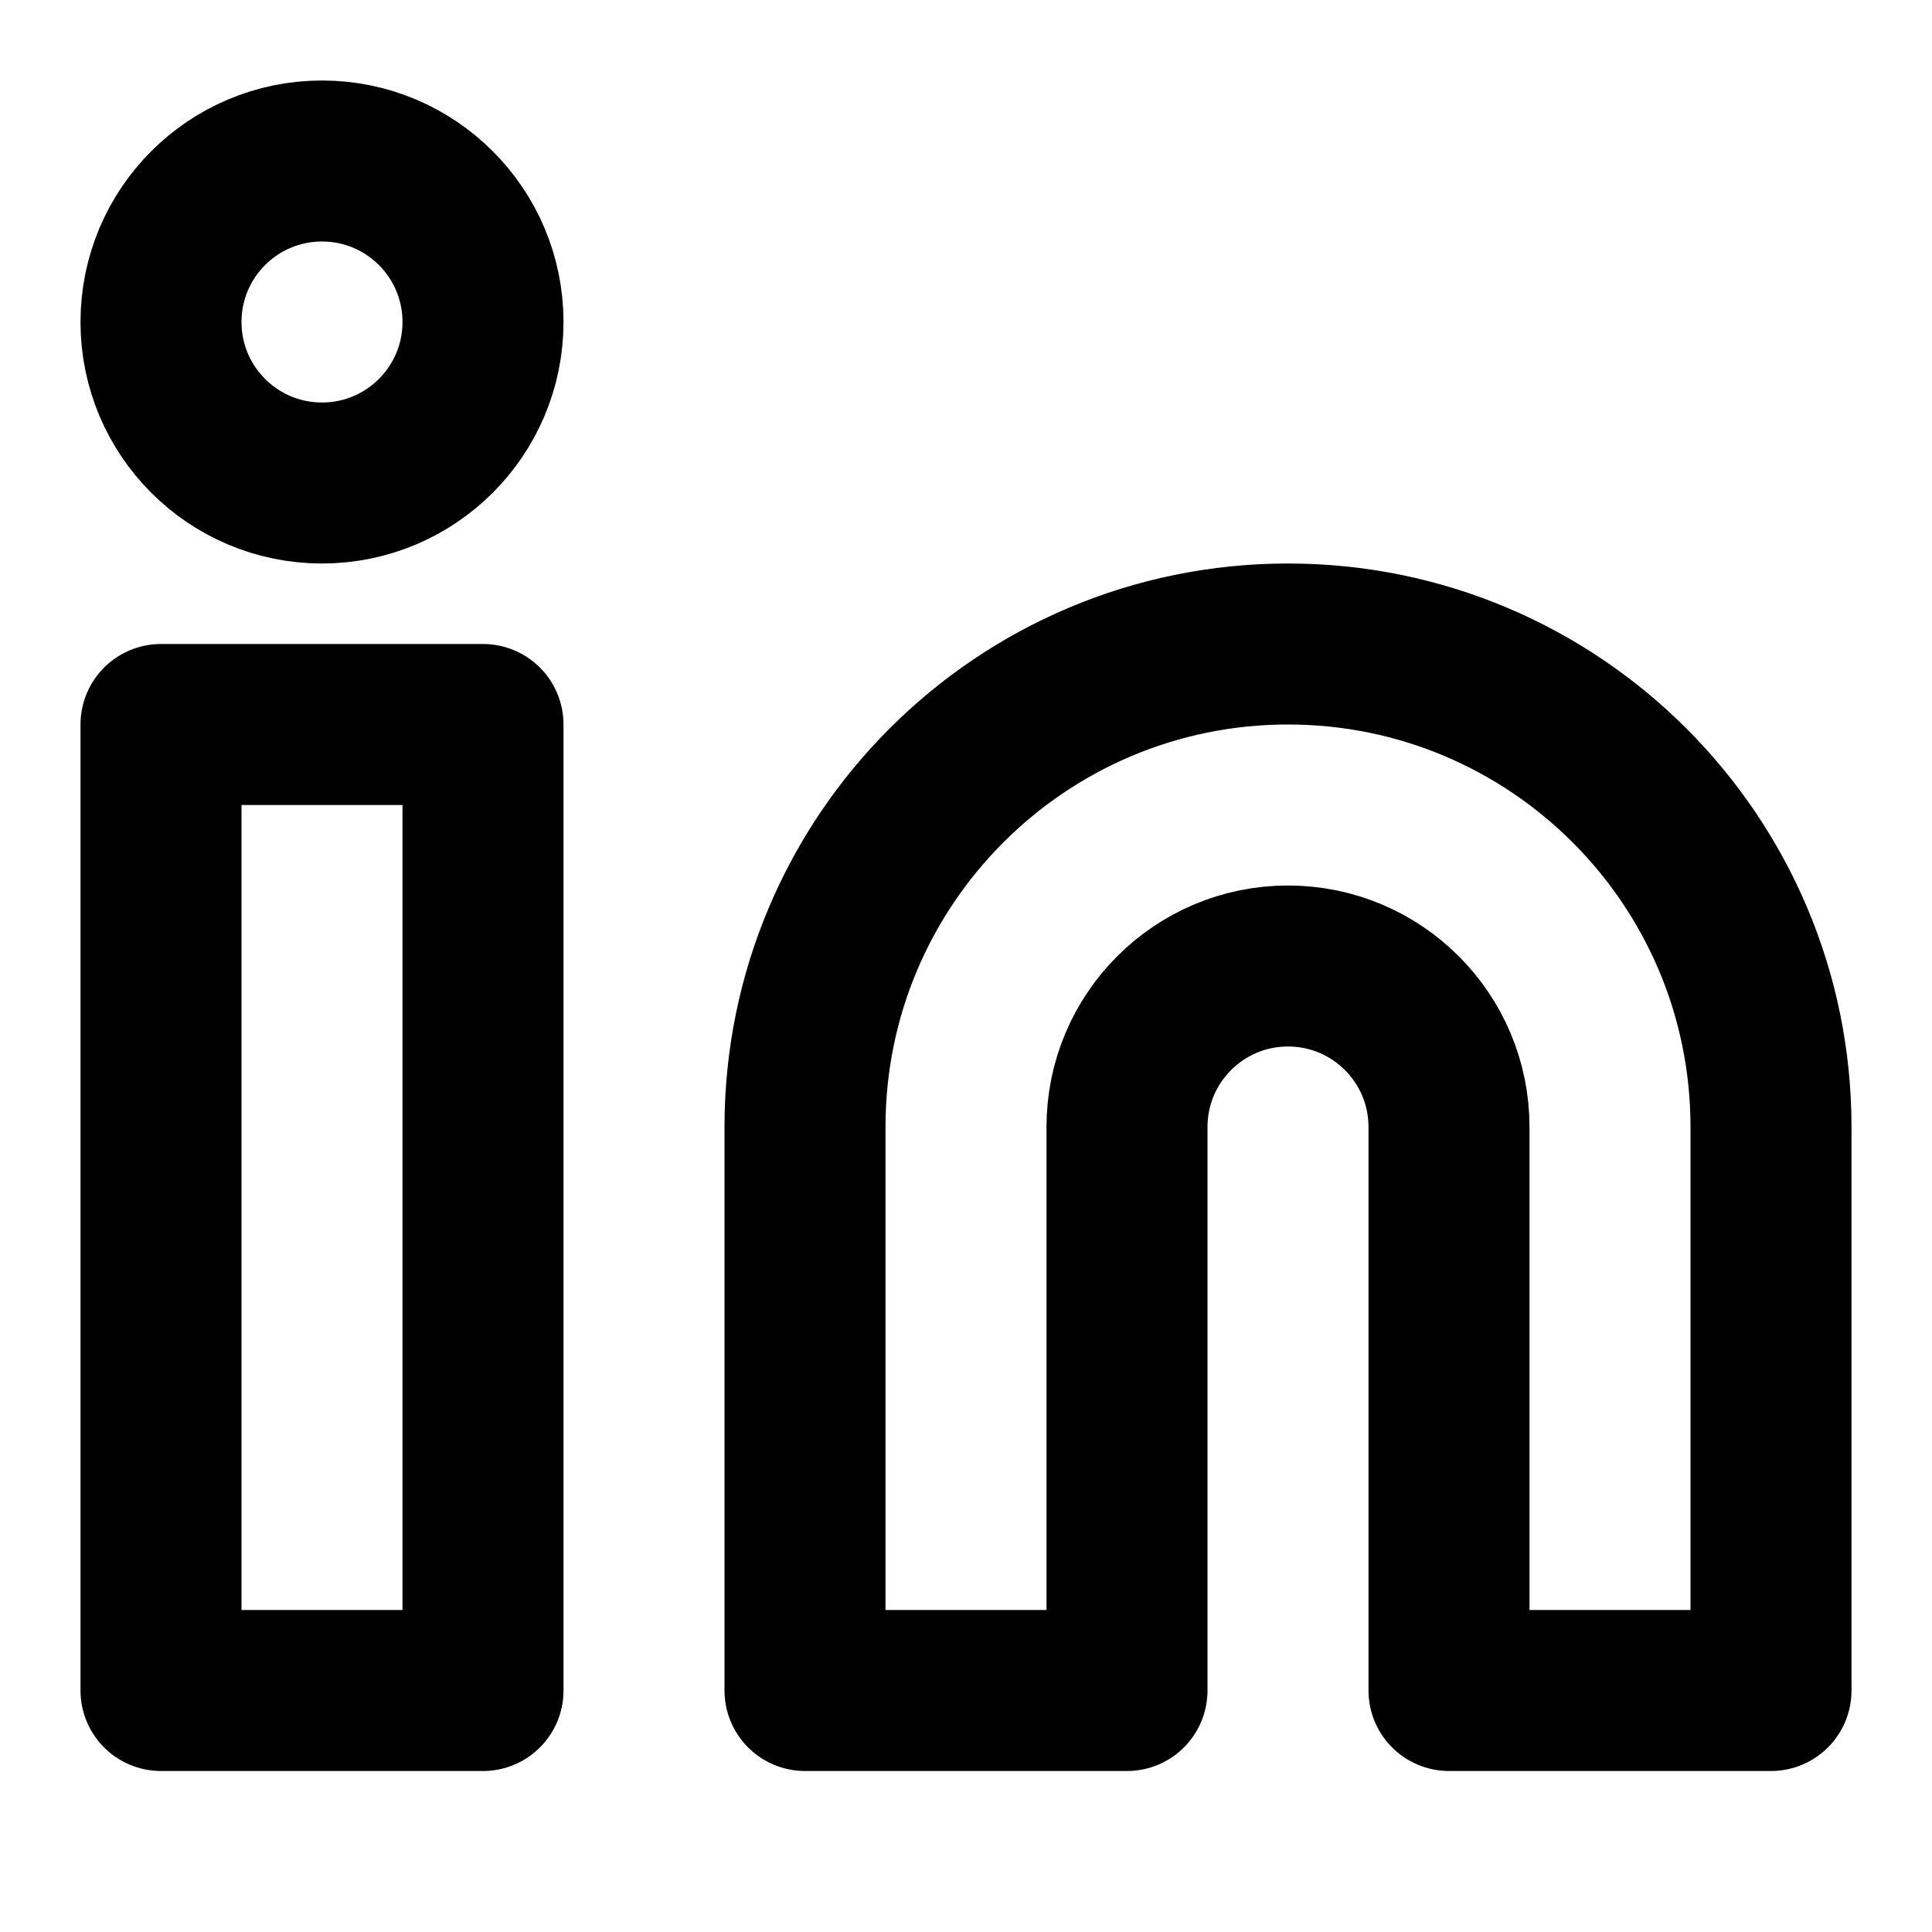
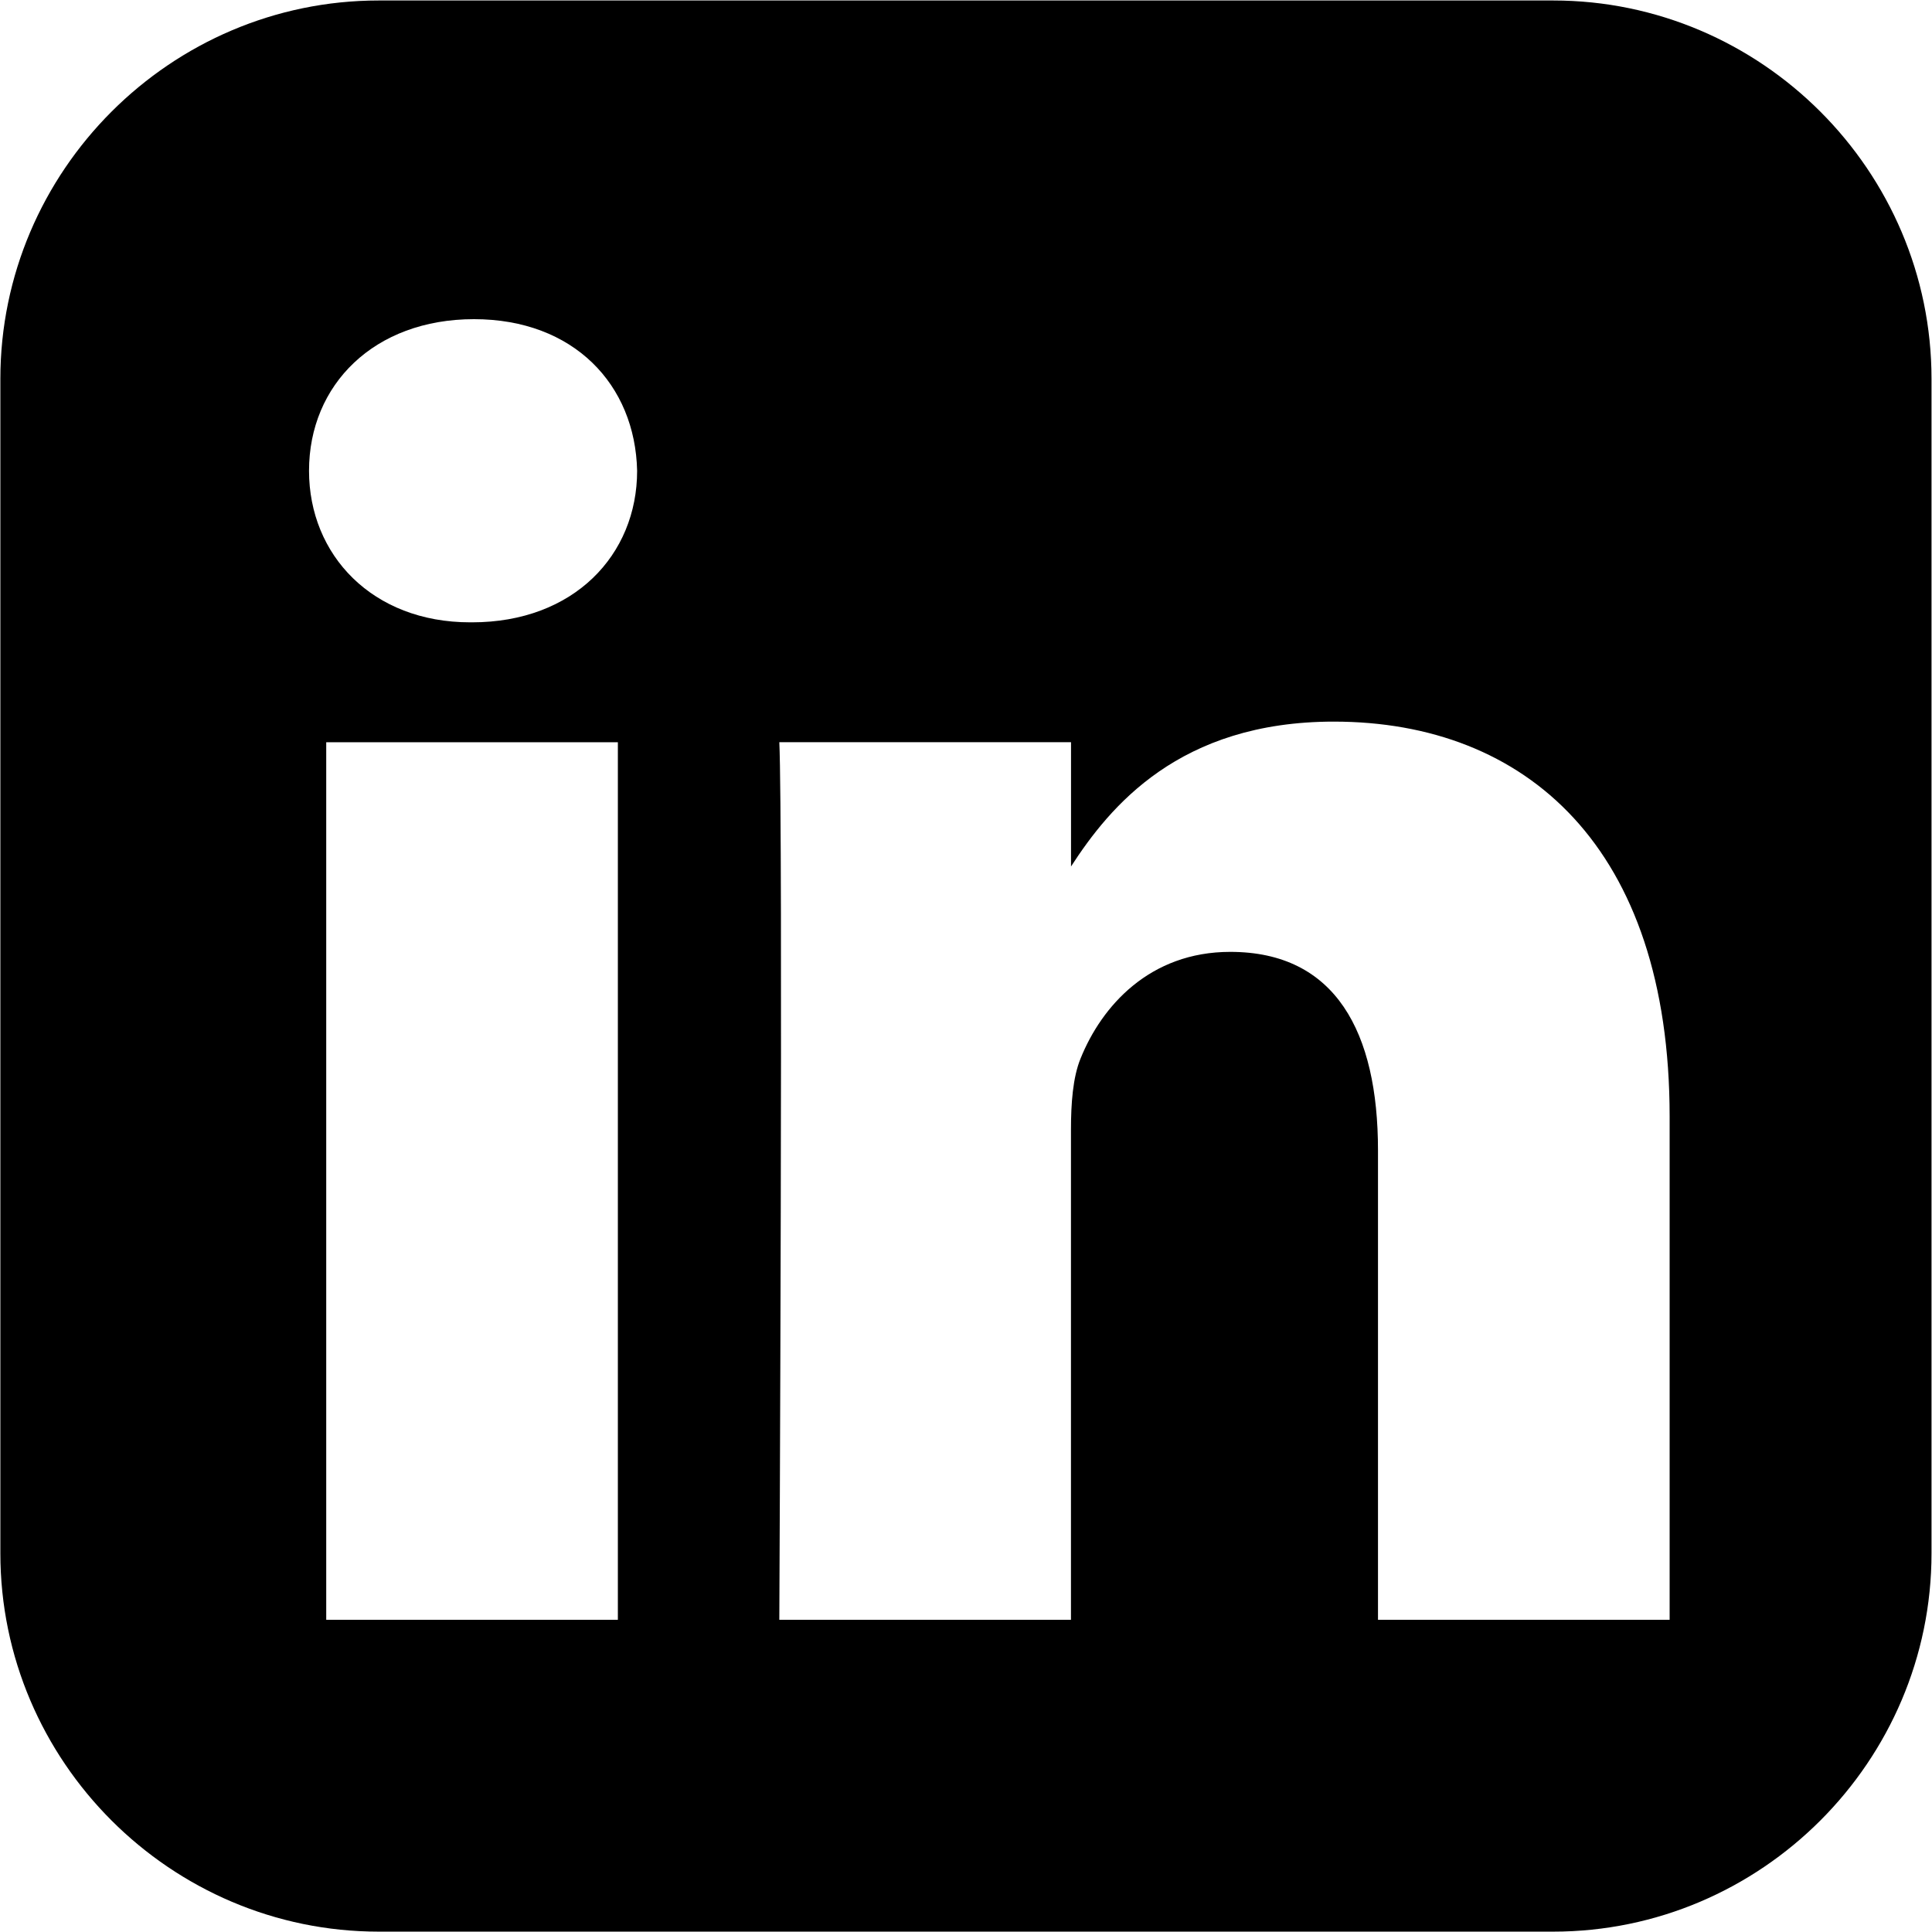
- <svg xmlns="http://www.w3.org/2000/svg" width="24" height="24" viewBox="0 0 24 24" fill="none" stroke="currentColor" stroke-width="2" stroke-linecap="round" stroke-linejoin="round" class="lucide lucide-linkedin">
-   <path d="M16 8a6 6 0 0 1 6 6v7h-4v-7a2 2 0 0 0-2-2 2 2 0 0 0-2 2v7h-4v-7a6 6 0 0 1 6-6z" />
-   <rect width="4" height="12" x="2" y="9" />
-   <circle cx="4" cy="4" r="2" />
+ <svg xmlns="http://www.w3.org/2000/svg" width="32" height="32" viewBox="0 0 1000 1000">
+   <path fill="currentColor" d="M196.064.25C88.347.25.187 88.408.187 196.127v607.841c0 107.717 88.158 195.845 195.877 195.845h607.841c107.718 0 195.845-88.127 195.845-195.845V196.127C999.75 88.41 911.623.25 803.905.25zm49.266 164.948c51.648 0 83.461 33.906 84.443 78.475c0 43.585-32.797 78.444-85.442 78.444h-.969c-50.665 0-83.412-34.857-83.412-78.444c0-44.568 33.738-78.475 85.379-78.475zm445.08 208.31c99.329 0 173.79 64.922 173.79 204.436v260.449H713.247V595.406c0-61.06-21.847-102.718-76.476-102.718c-41.704 0-66.562 28.078-77.476 55.202c-3.987 9.704-4.967 23.257-4.967 36.832v253.671H403.375s1.981-411.613 0-454.233h150.984v64.324c20.06-30.95 55.942-74.977 136.051-74.977zm-521.556 10.685h150.953v454.202H168.854z" />
</svg>
